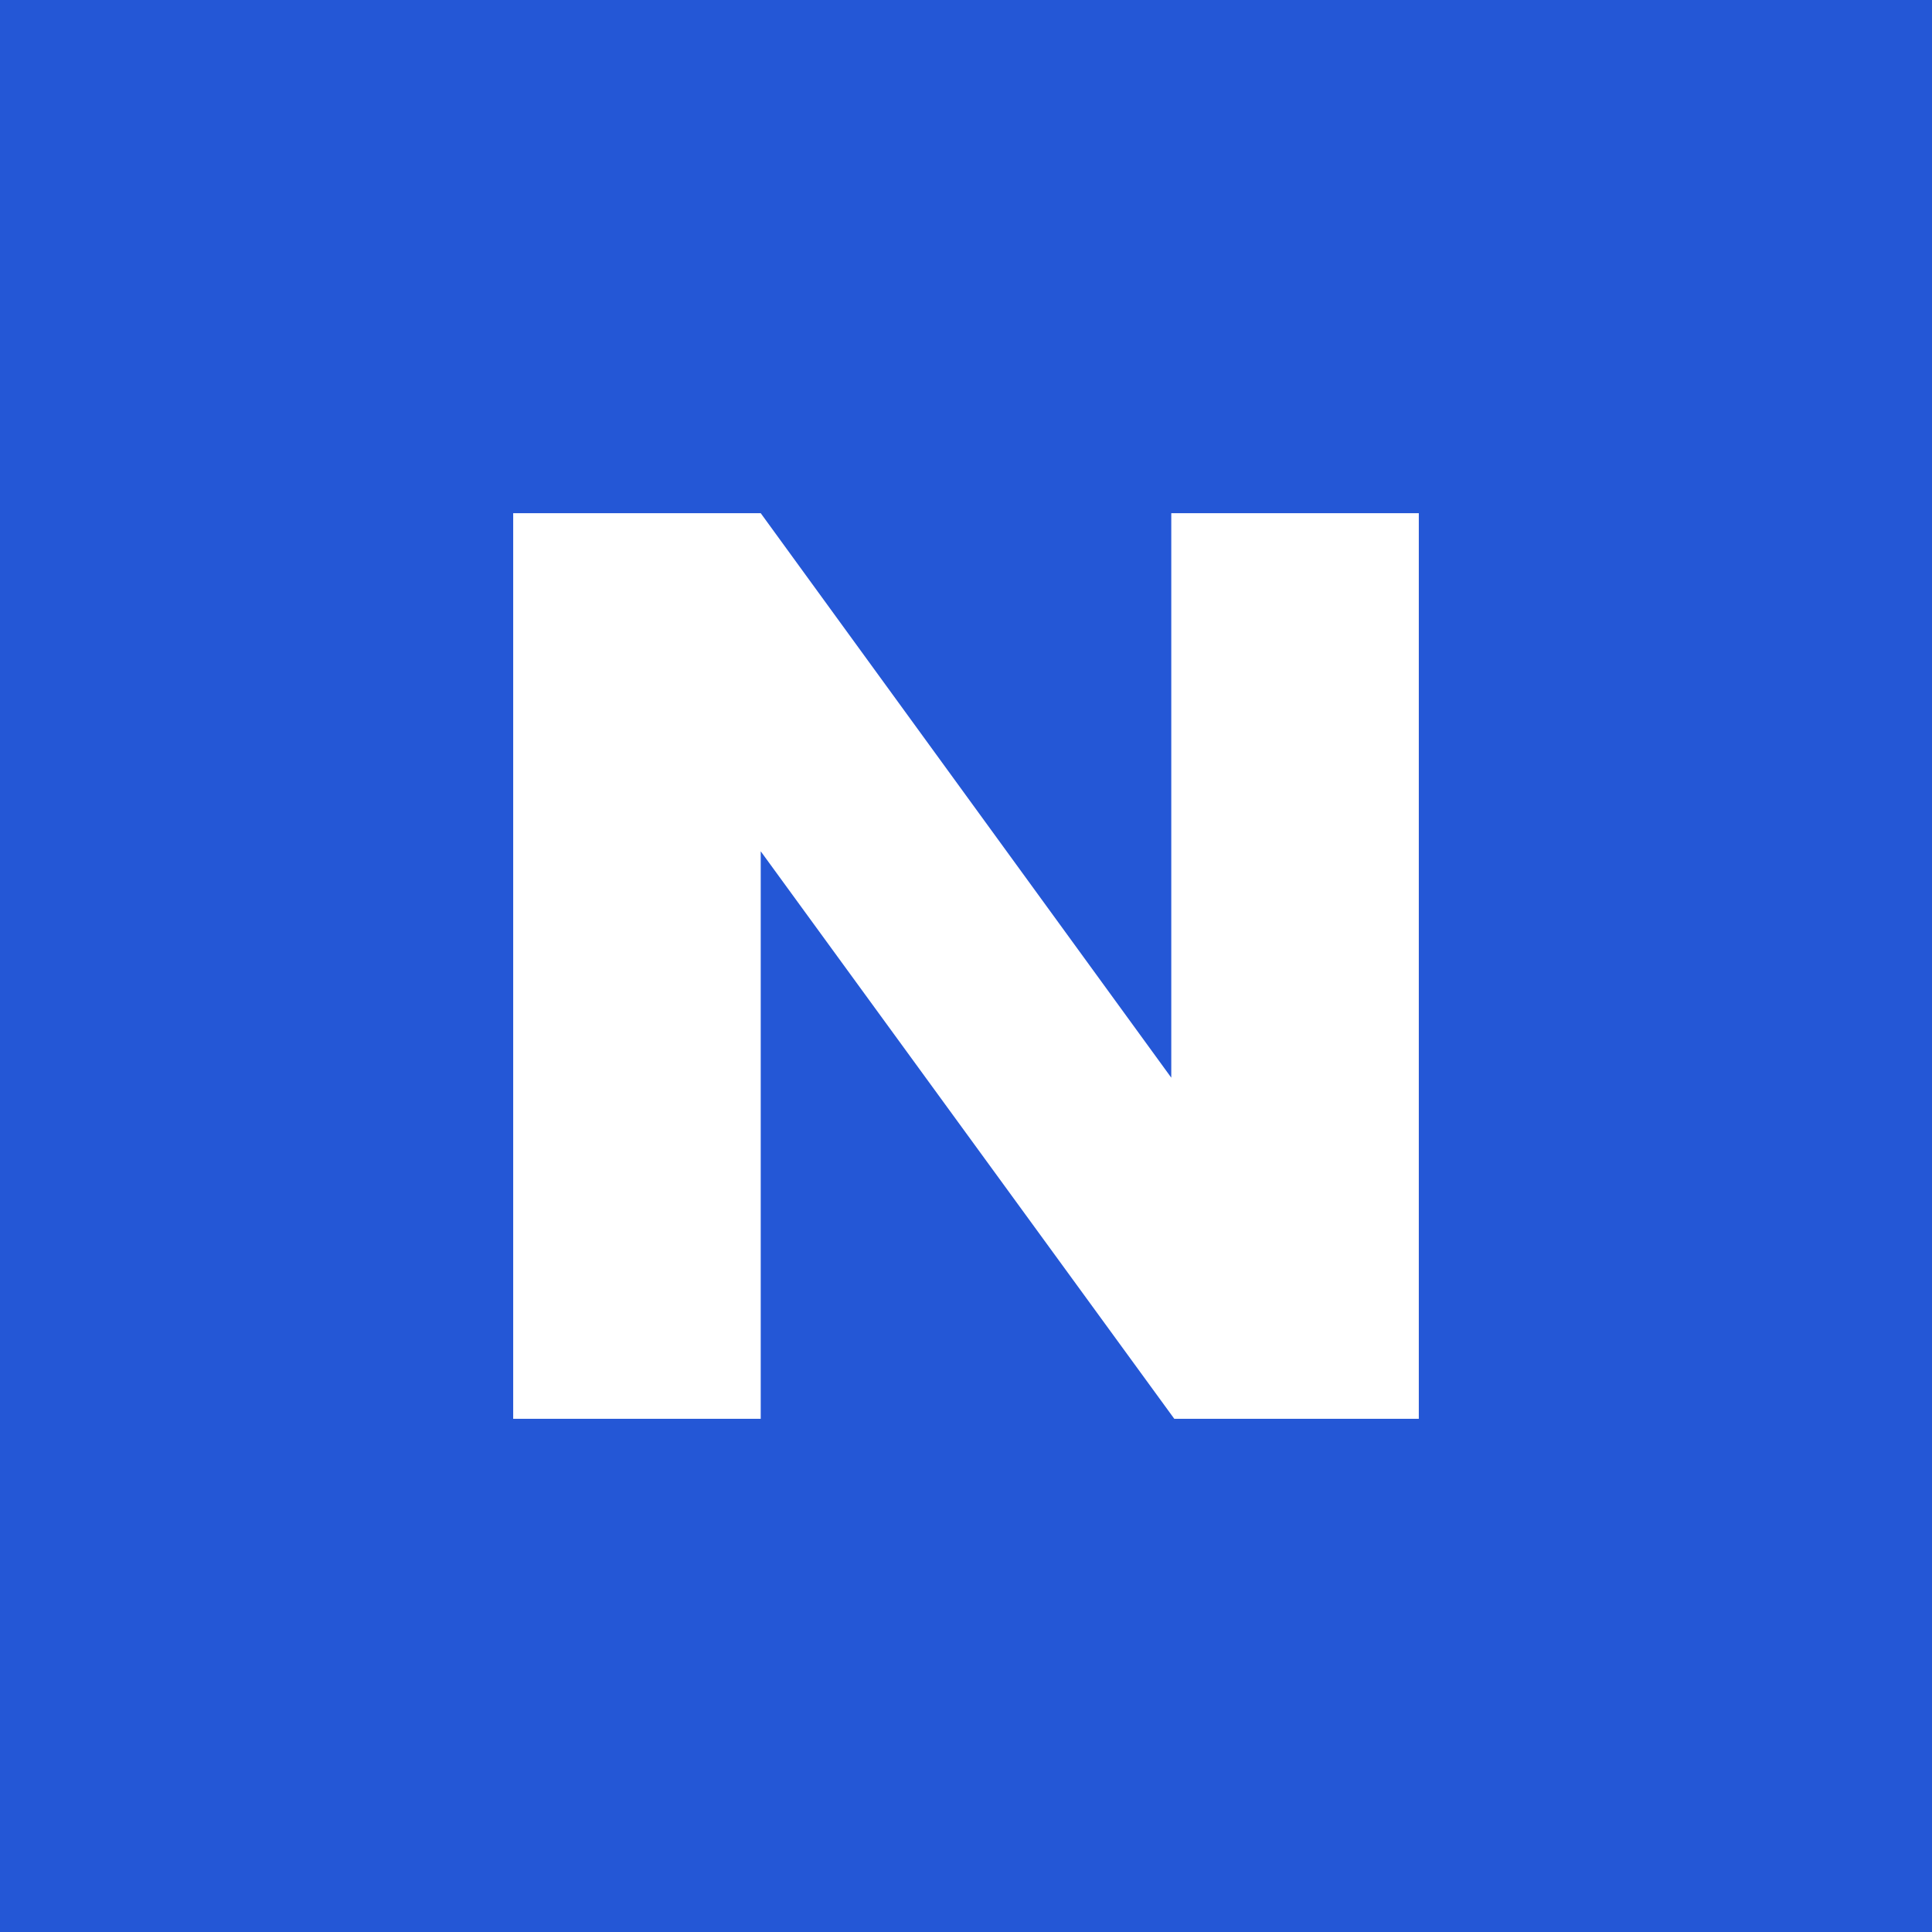
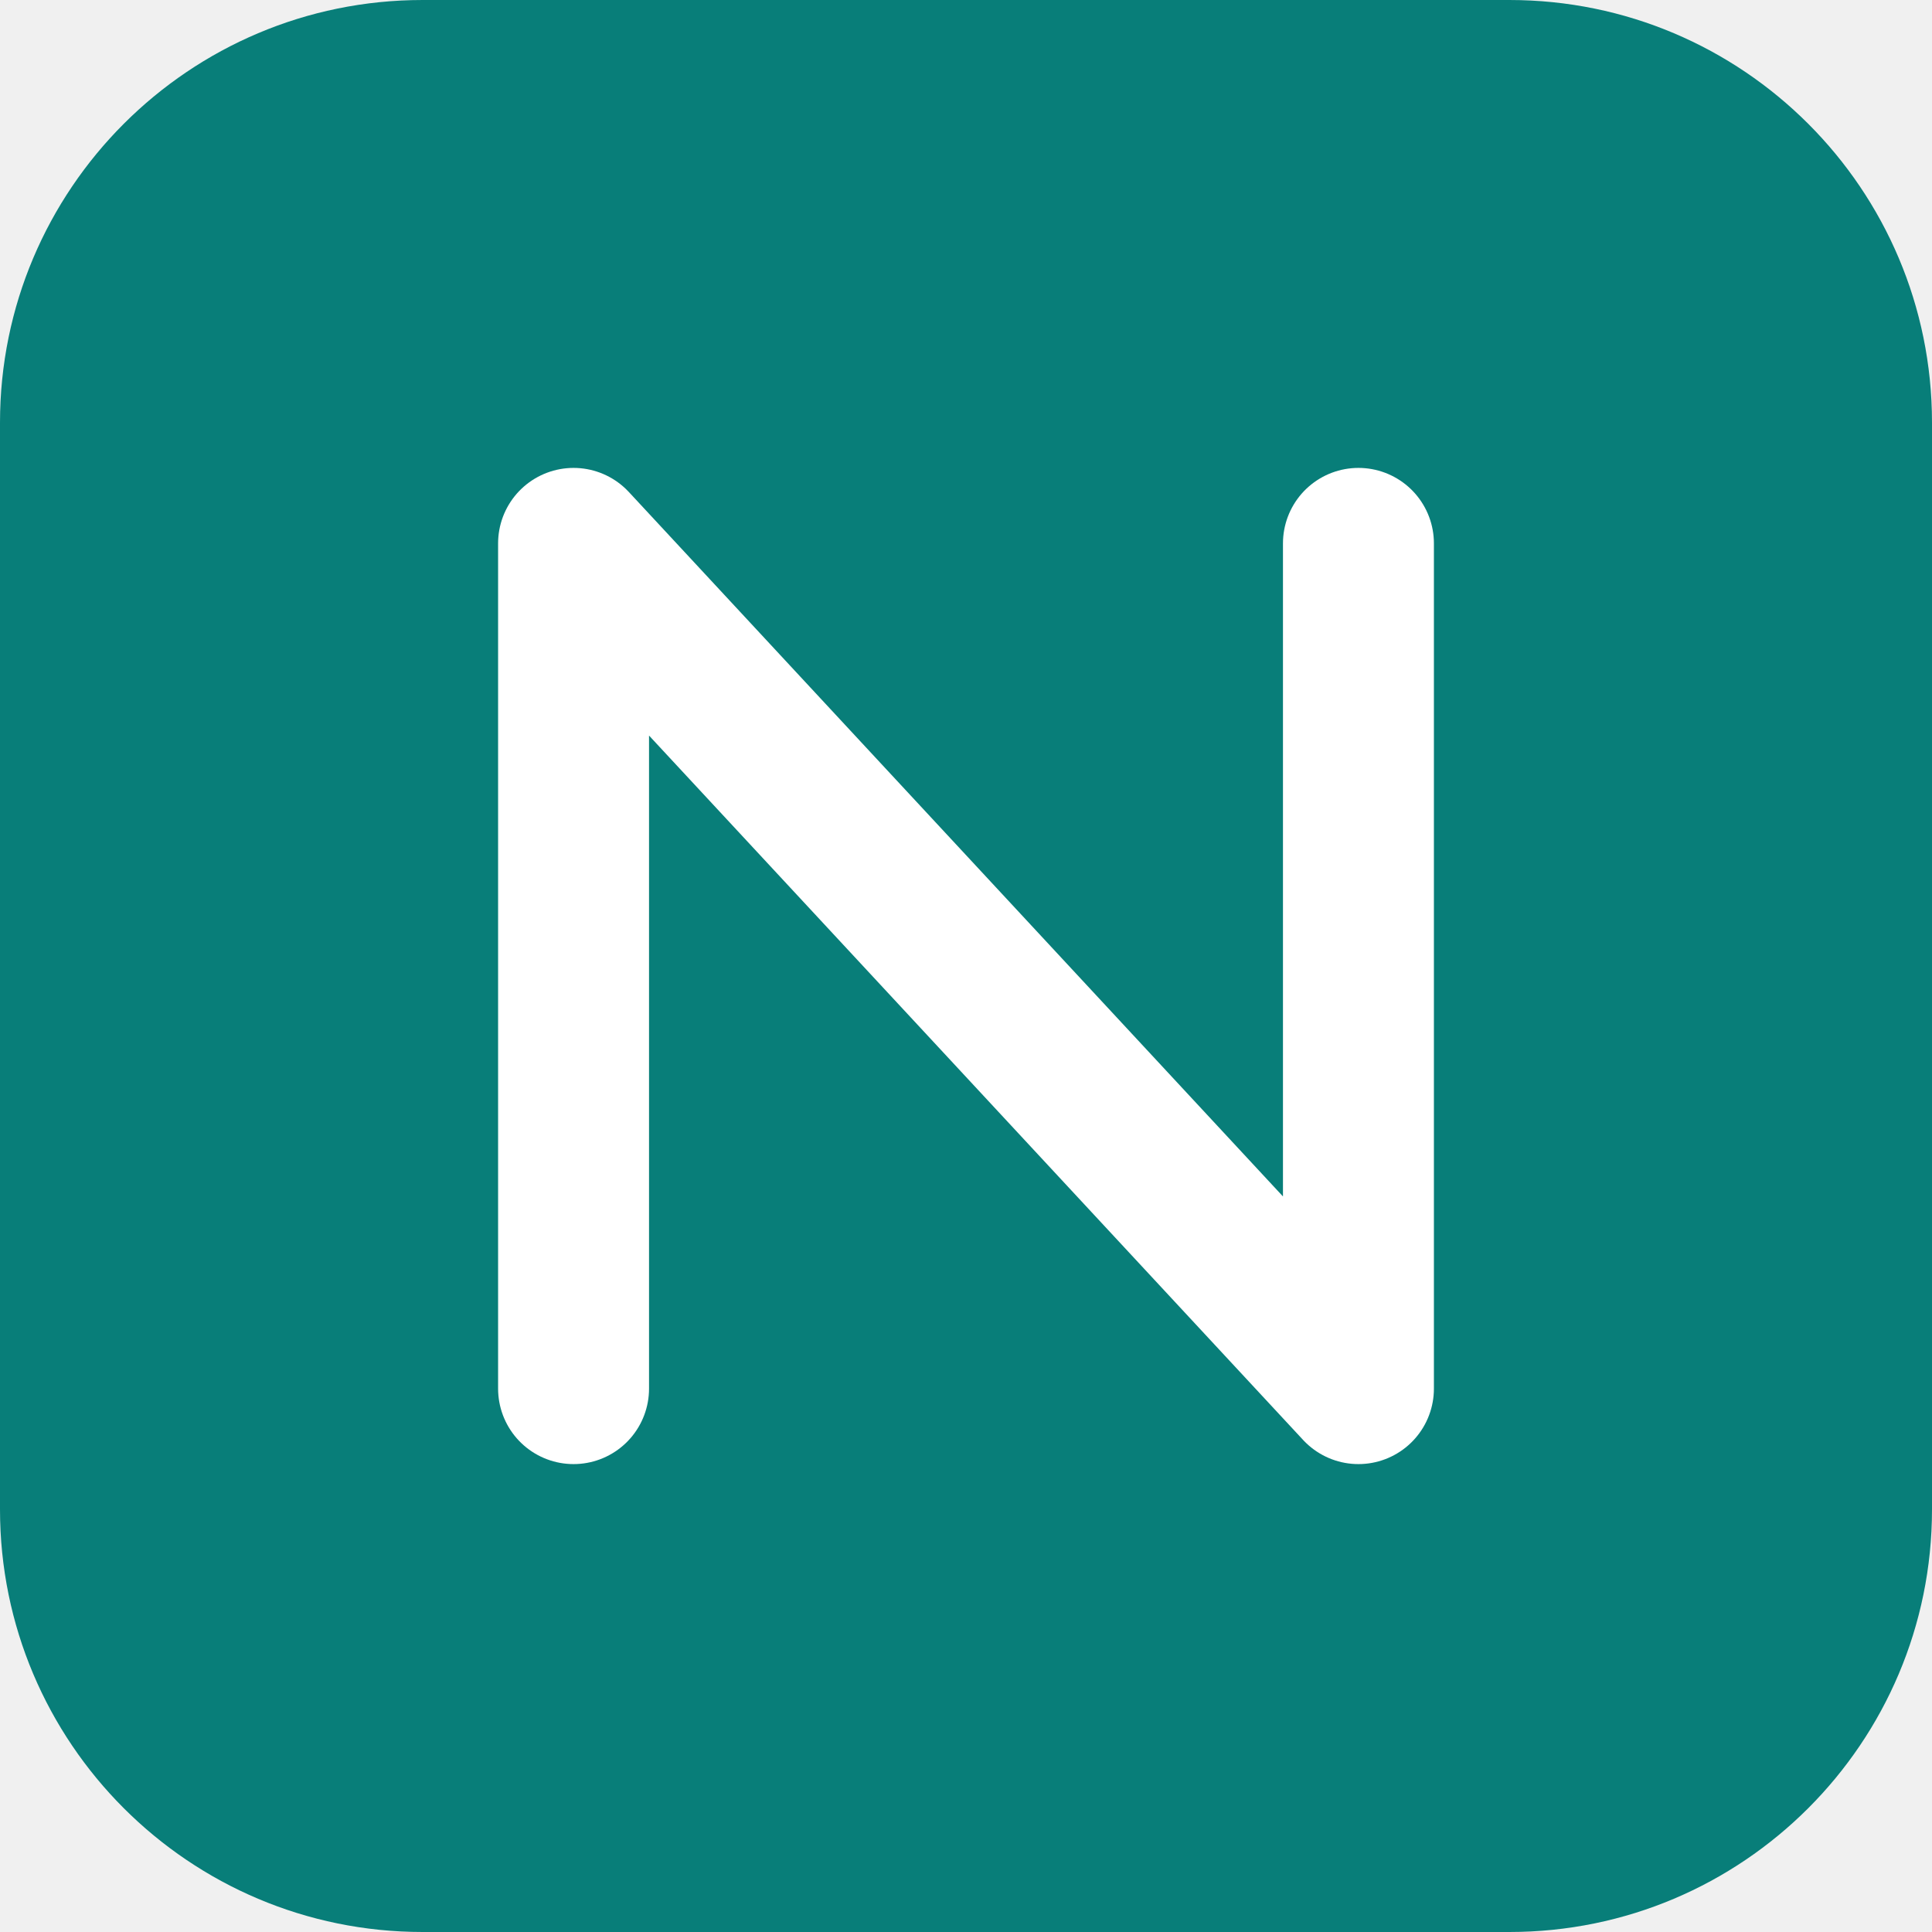
- <svg xmlns="http://www.w3.org/2000/svg" viewBox="0 0 64 64" role="img" aria-label="Navish Kumar">
-   <rect width="64" height="64" fill="#2457d6" />
-   <path fill="#fff" d="M17 47V17h8.2l13.6 18.7V17H47v30h-8.1L25.2 28.2V47z" />
+ <svg xmlns="http://www.w3.org/2000/svg" viewBox="0 0 64 64">
+   <rect width="64" height="64" rx="14" fill="#087e79" />
+   <path d="M19 46V18l26 28V18" fill="none" stroke="#fff" stroke-width="5" stroke-linecap="round" stroke-linejoin="round" />
</svg>
